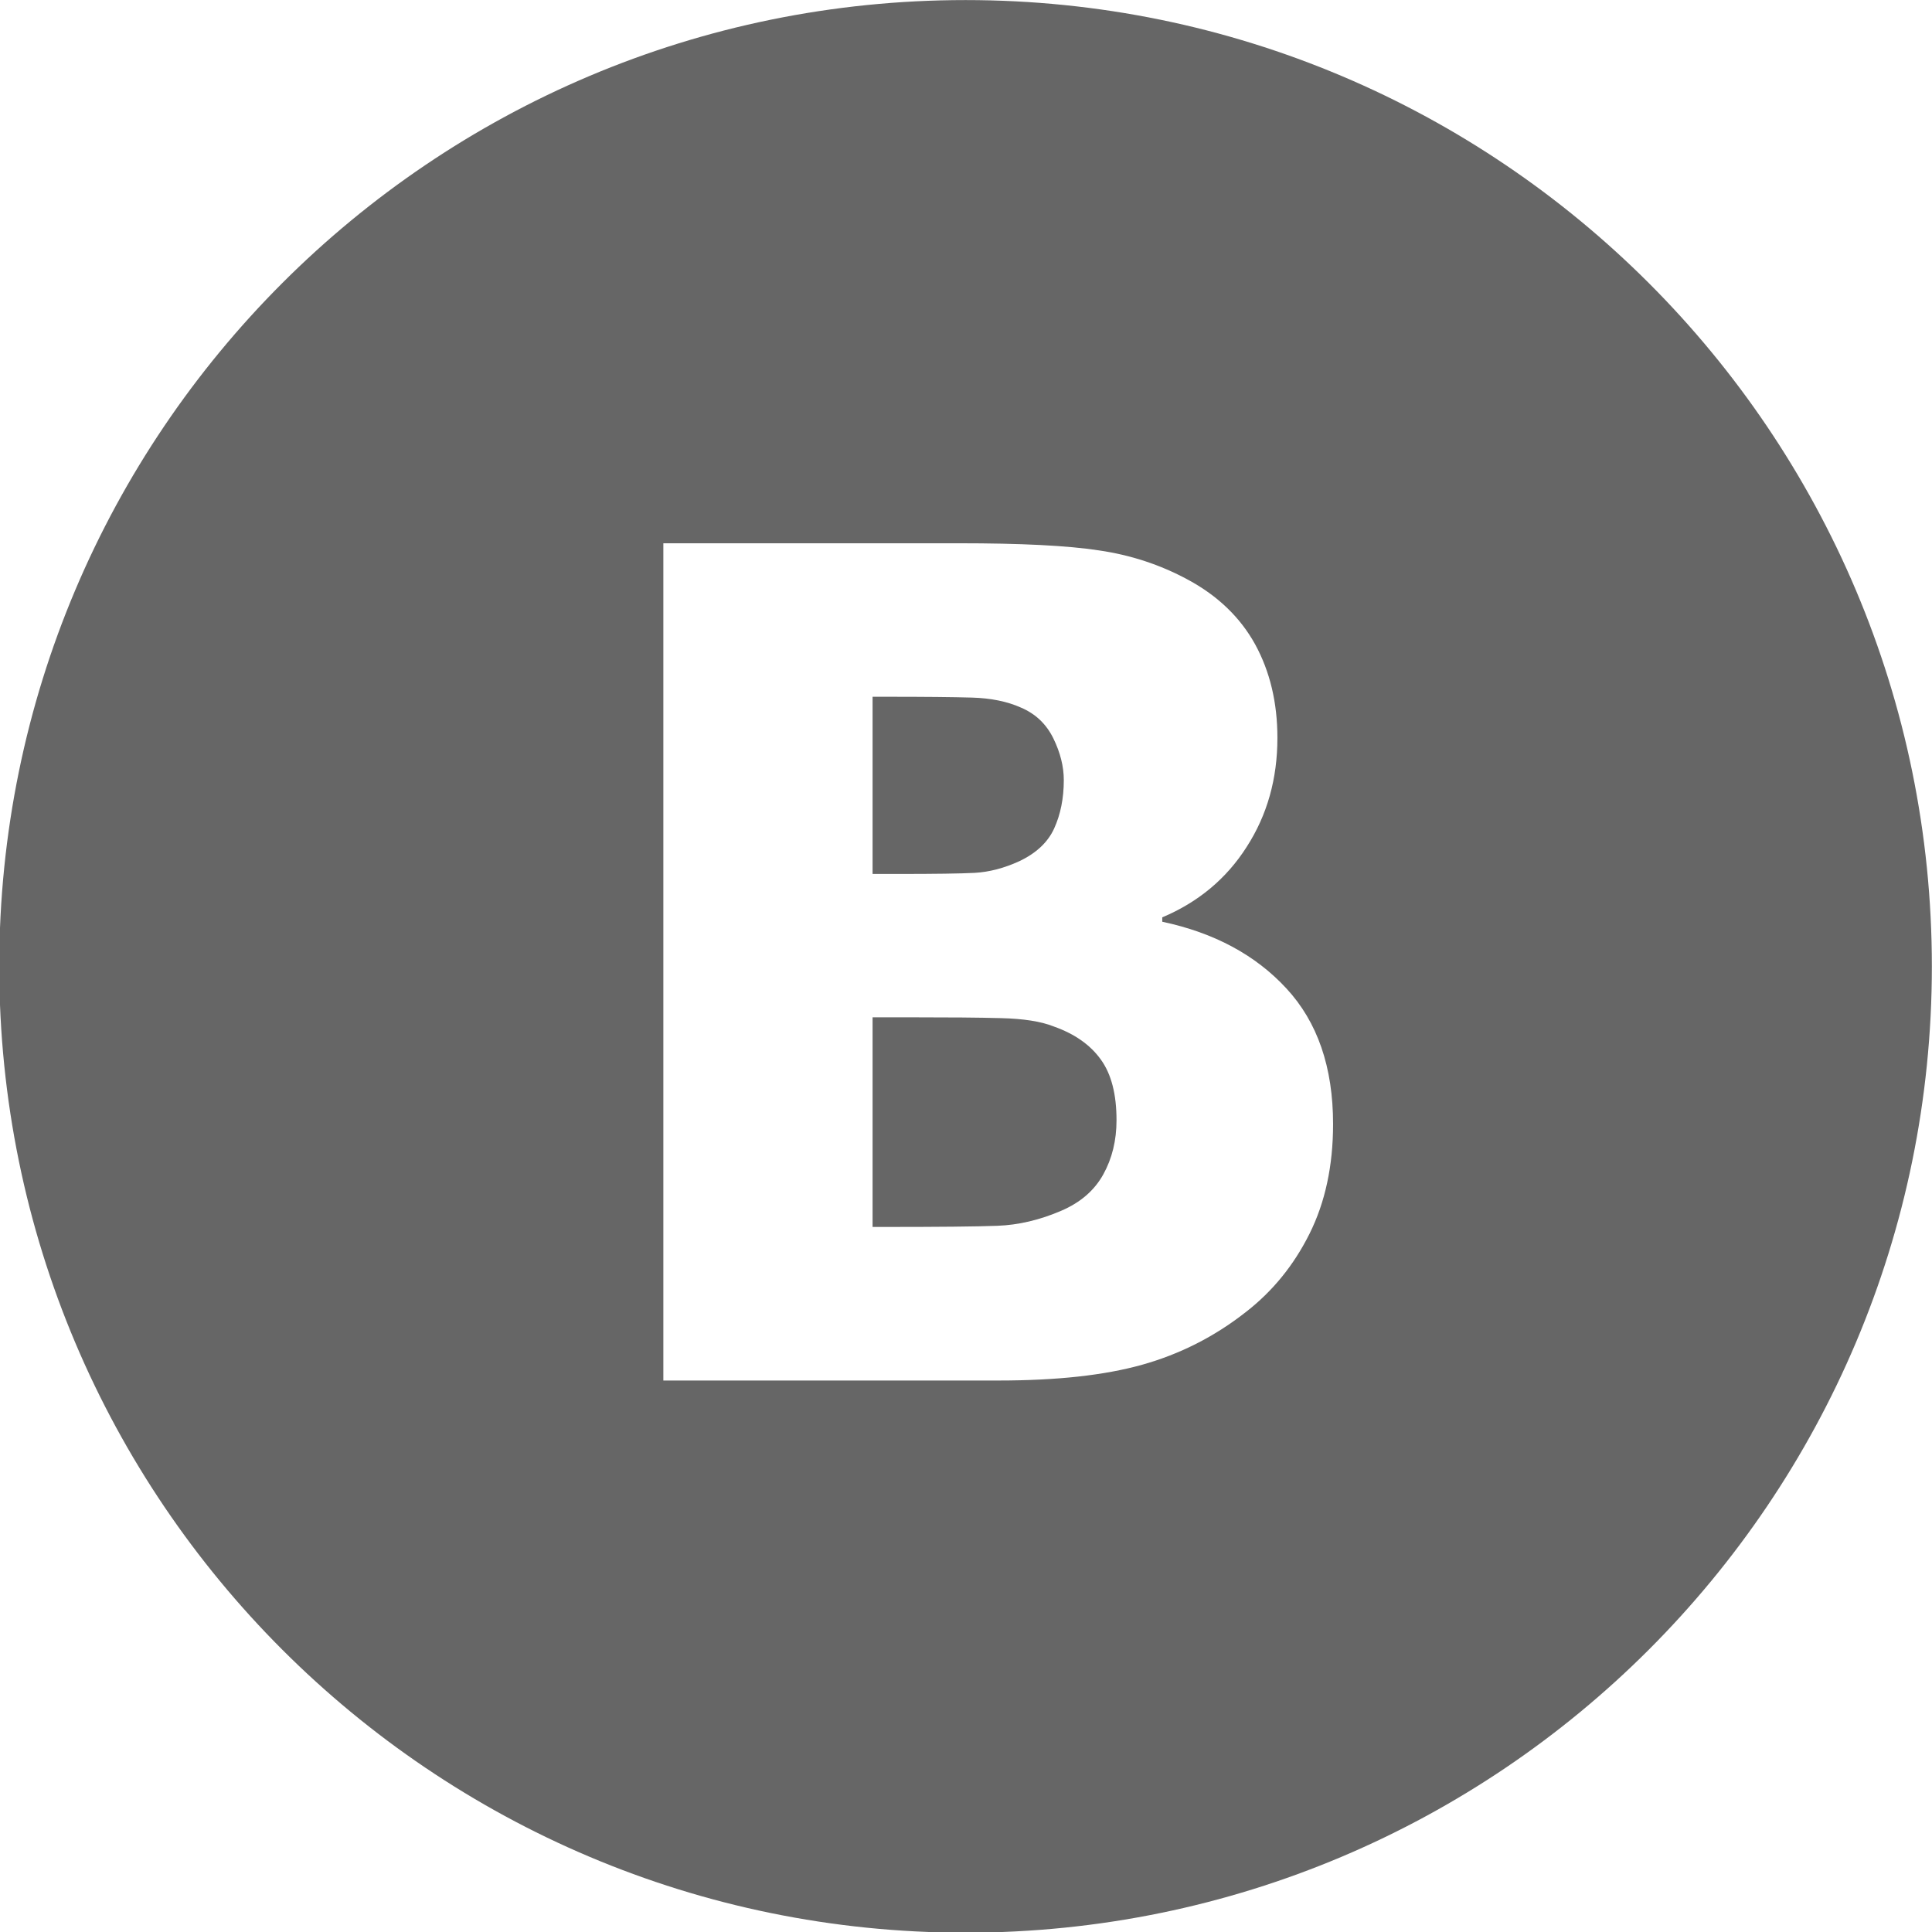
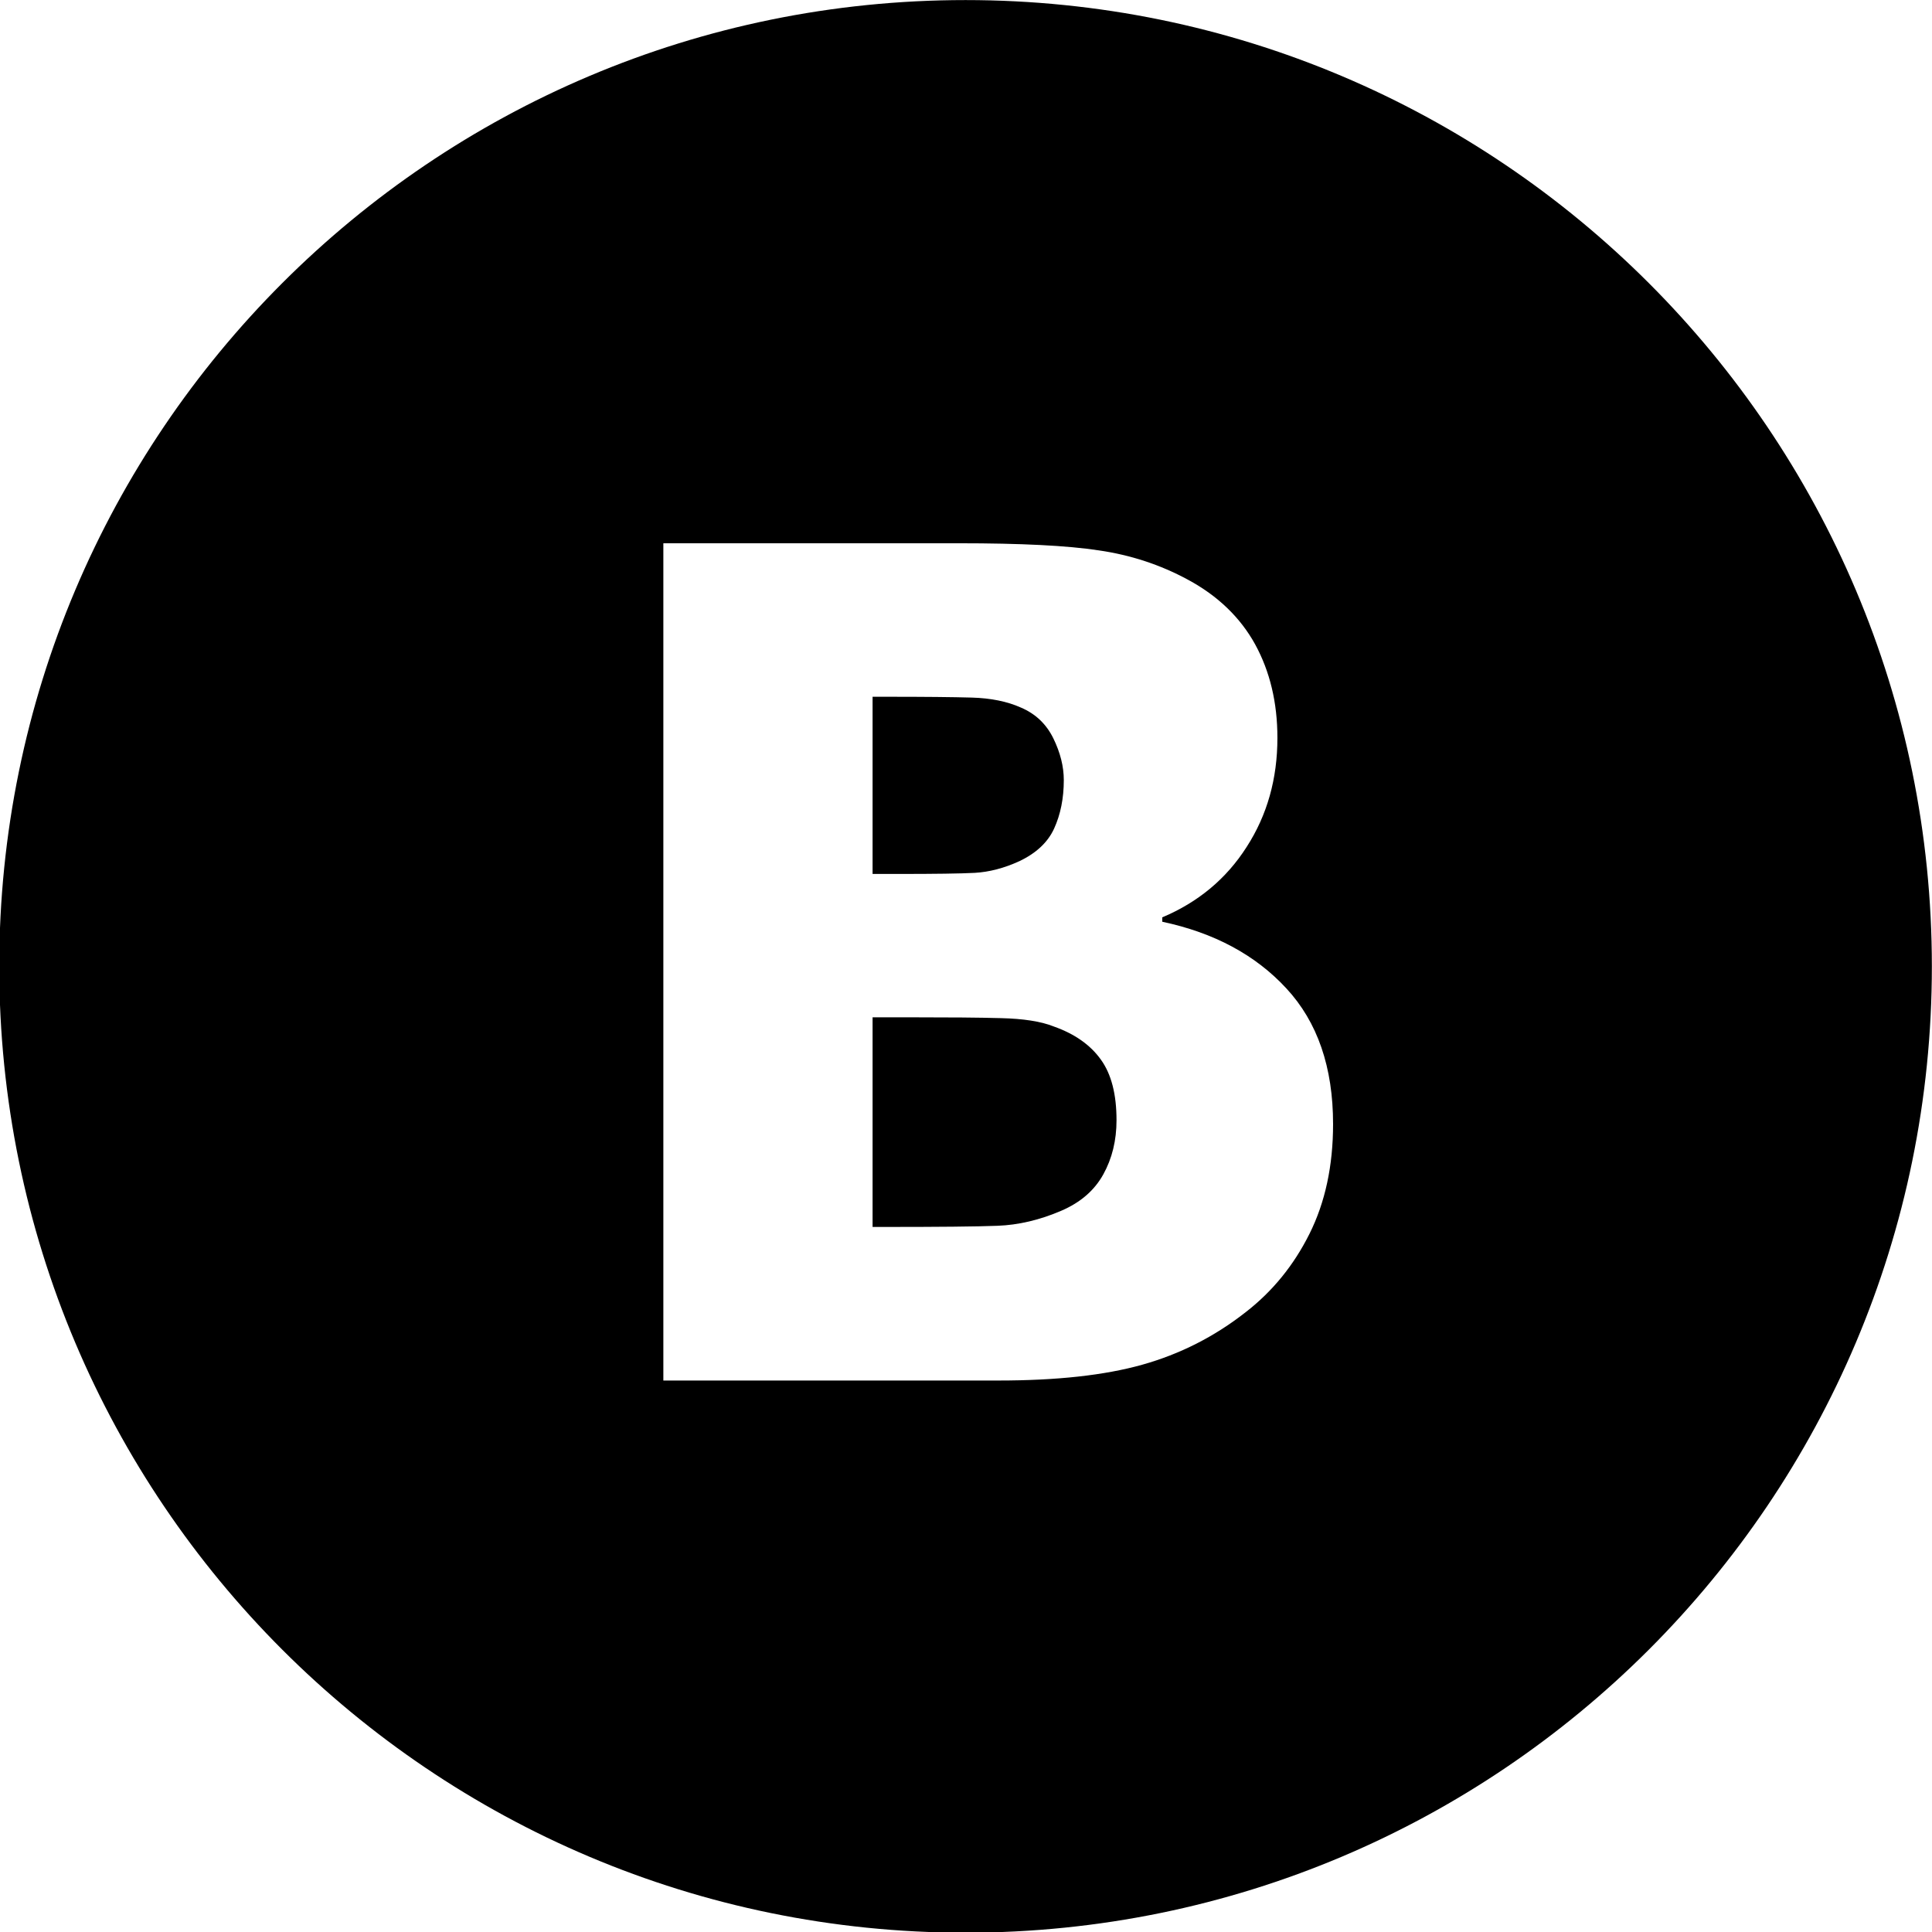
<svg xmlns="http://www.w3.org/2000/svg" preserveAspectRatio="xMidYMid" width="28.219" height="28.219" viewBox="0 0 28.219 28.219">
-   <defs>
-     <style>
-       .cls-1 {
-         fill: #000;
-         opacity: 0.6;
-         fill-rule: evenodd;
-       }
-     </style>
-   </defs>
  <path d="M14.103,28.229 C6.308,28.229 -0.011,21.910 -0.011,14.115 C-0.011,6.320 6.308,0.001 14.103,0.001 C21.898,0.001 28.217,6.320 28.217,14.115 C28.217,21.910 21.898,28.229 14.103,28.229 ZM18.789,14.437 C18.336,13.946 17.730,13.623 16.976,13.463 L16.976,13.399 C17.500,13.178 17.912,12.836 18.209,12.370 C18.509,11.905 18.658,11.375 18.658,10.778 C18.658,10.262 18.549,9.807 18.333,9.412 C18.117,9.020 17.789,8.703 17.351,8.467 C16.947,8.248 16.513,8.106 16.050,8.039 C15.588,7.968 14.907,7.935 14.010,7.935 L9.689,7.935 L9.689,20.164 L14.584,20.164 C15.434,20.164 16.131,20.088 16.681,19.934 C17.234,19.779 17.739,19.524 18.198,19.163 C18.588,18.860 18.896,18.482 19.126,18.022 C19.356,17.562 19.471,17.027 19.471,16.418 C19.471,15.588 19.244,14.928 18.789,14.437 ZM15.504,17.683 C15.187,17.820 14.873,17.893 14.568,17.904 C14.262,17.916 13.709,17.921 12.911,17.921 L12.745,17.921 L12.745,14.859 L13.312,14.859 C13.858,14.859 14.296,14.862 14.621,14.871 C14.946,14.879 15.204,14.918 15.389,14.992 C15.695,15.100 15.924,15.260 16.079,15.476 C16.233,15.689 16.308,15.984 16.308,16.362 C16.308,16.656 16.244,16.920 16.115,17.153 C15.986,17.386 15.784,17.562 15.504,17.683 ZM14.890,12.578 C14.666,12.681 14.447,12.737 14.237,12.749 C14.026,12.760 13.656,12.765 13.132,12.765 L12.745,12.765 L12.745,10.177 L12.958,10.177 C13.505,10.177 13.917,10.181 14.195,10.189 C14.472,10.197 14.711,10.245 14.912,10.335 C15.128,10.427 15.285,10.579 15.386,10.786 C15.487,10.993 15.538,11.196 15.538,11.394 C15.538,11.661 15.490,11.897 15.397,12.101 C15.305,12.303 15.134,12.462 14.890,12.578 Z" class="cls-1" />
</svg>
